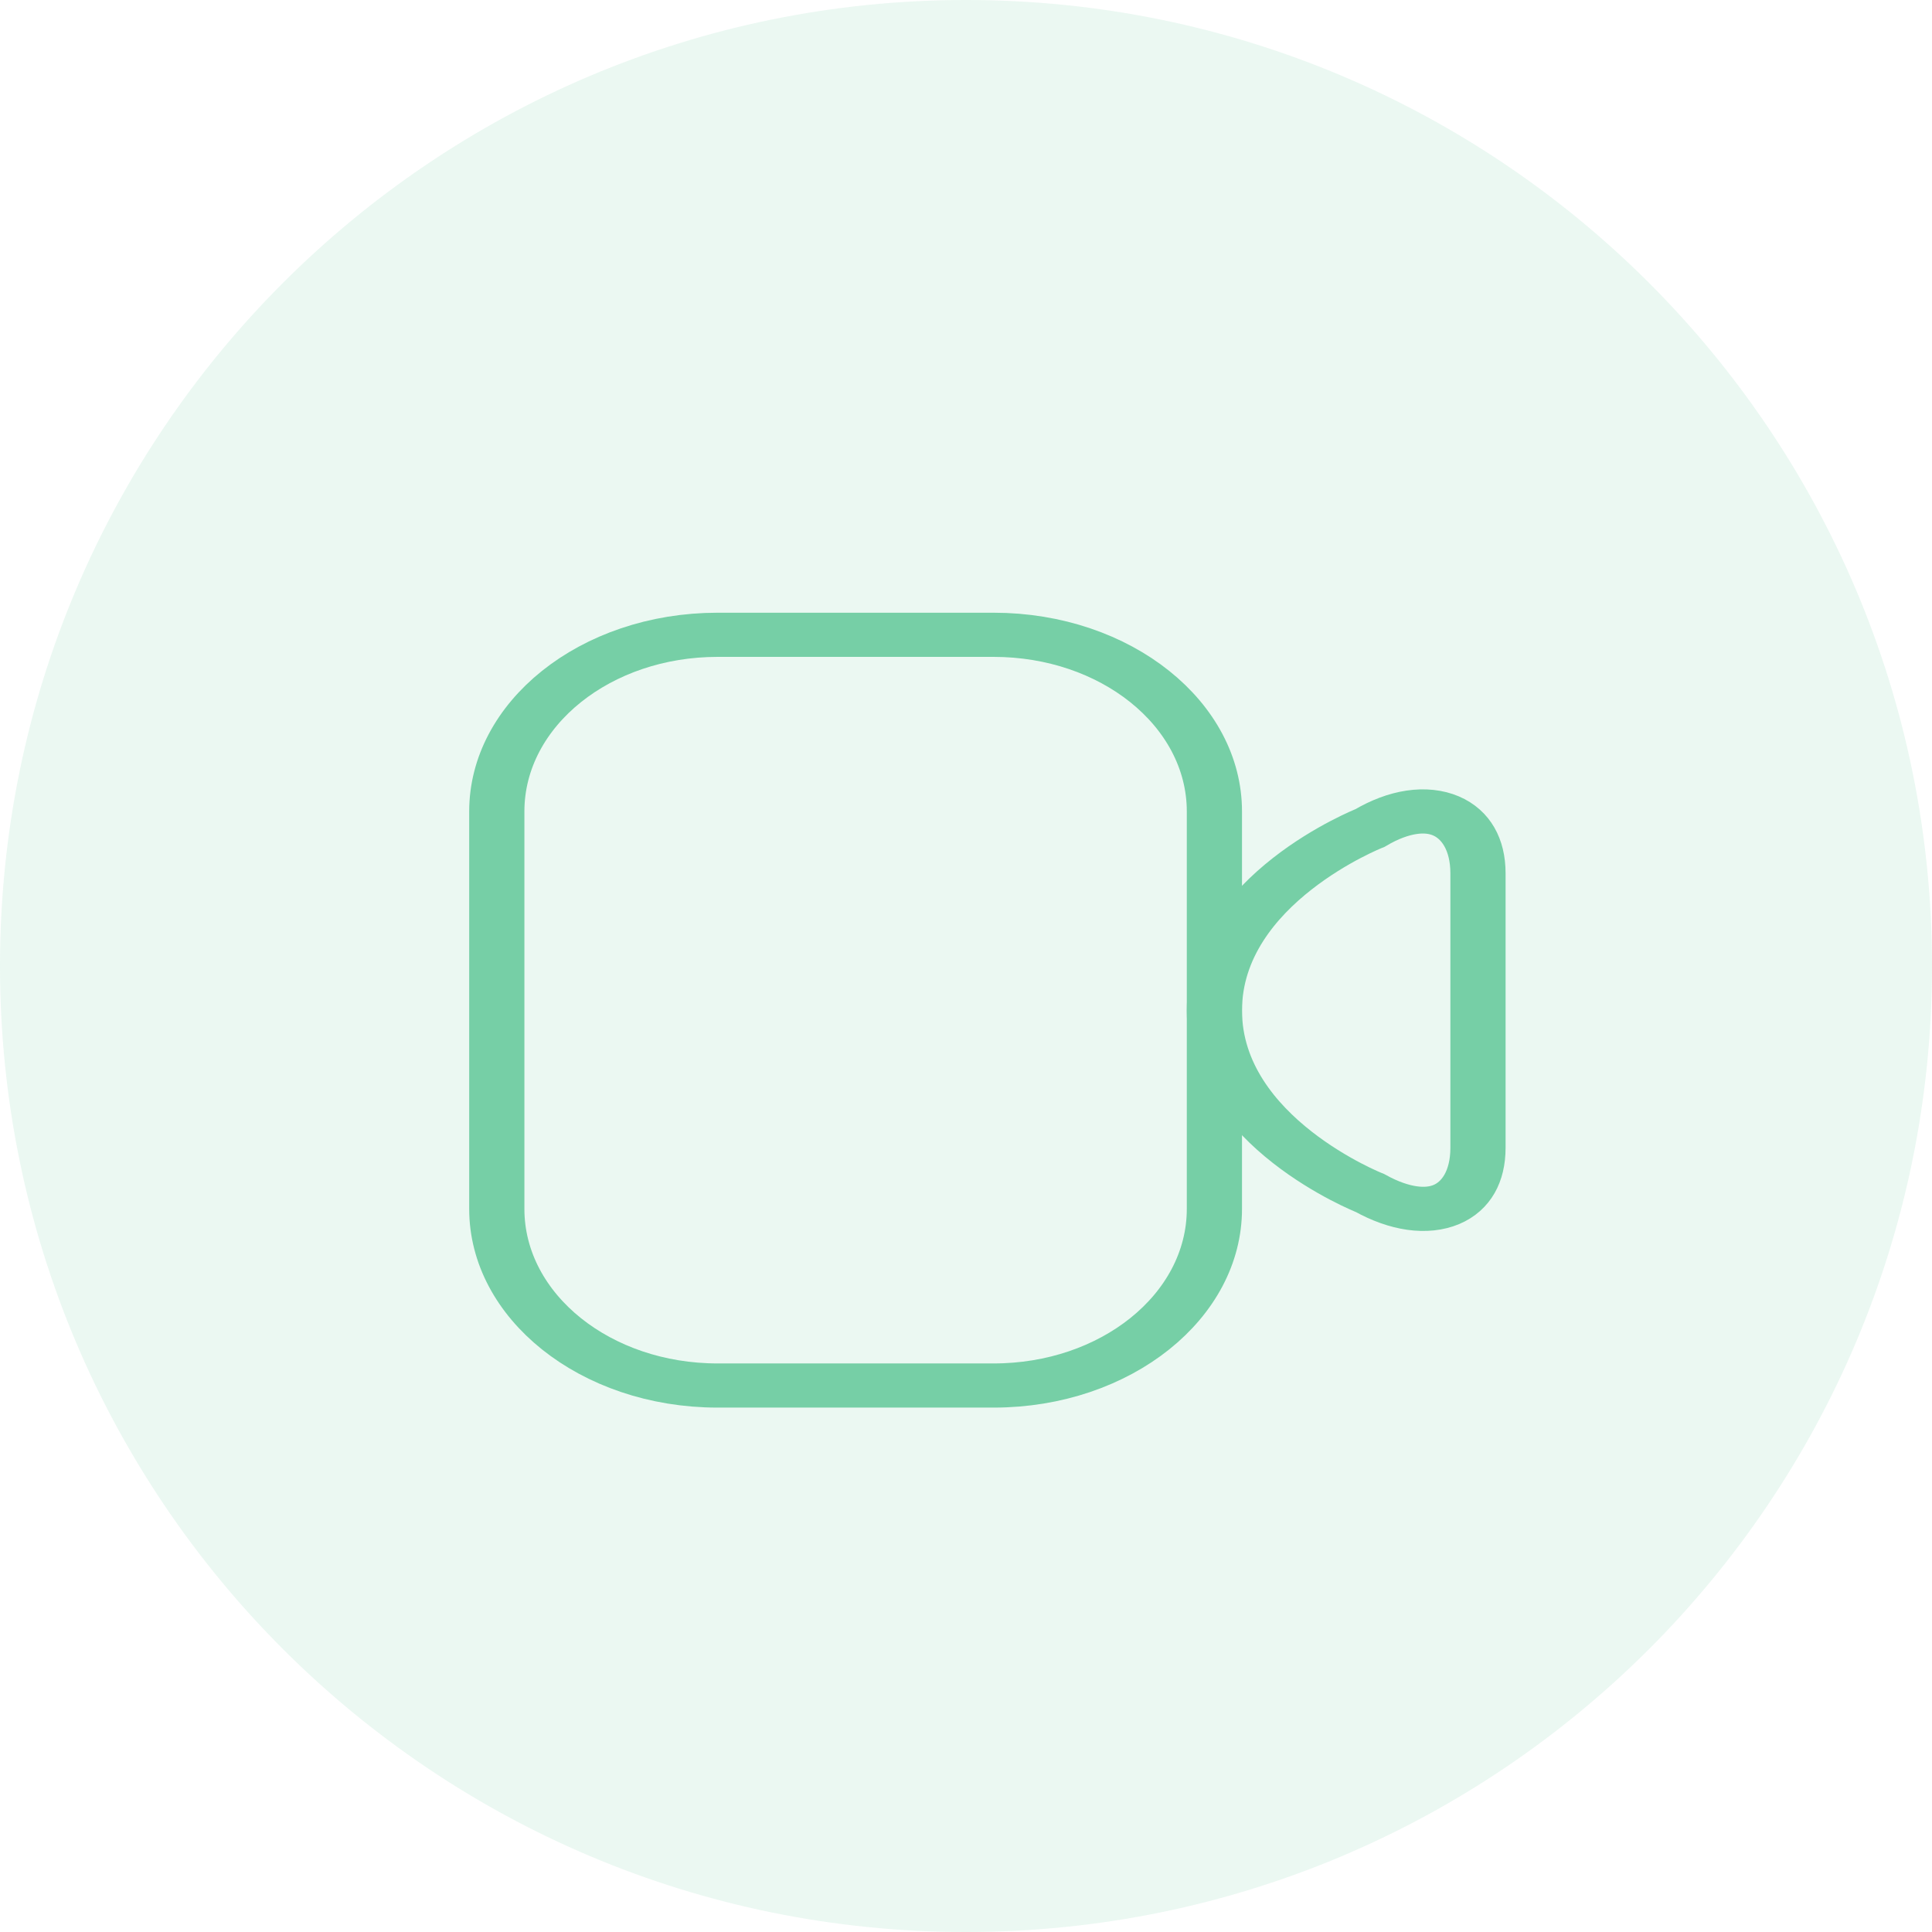
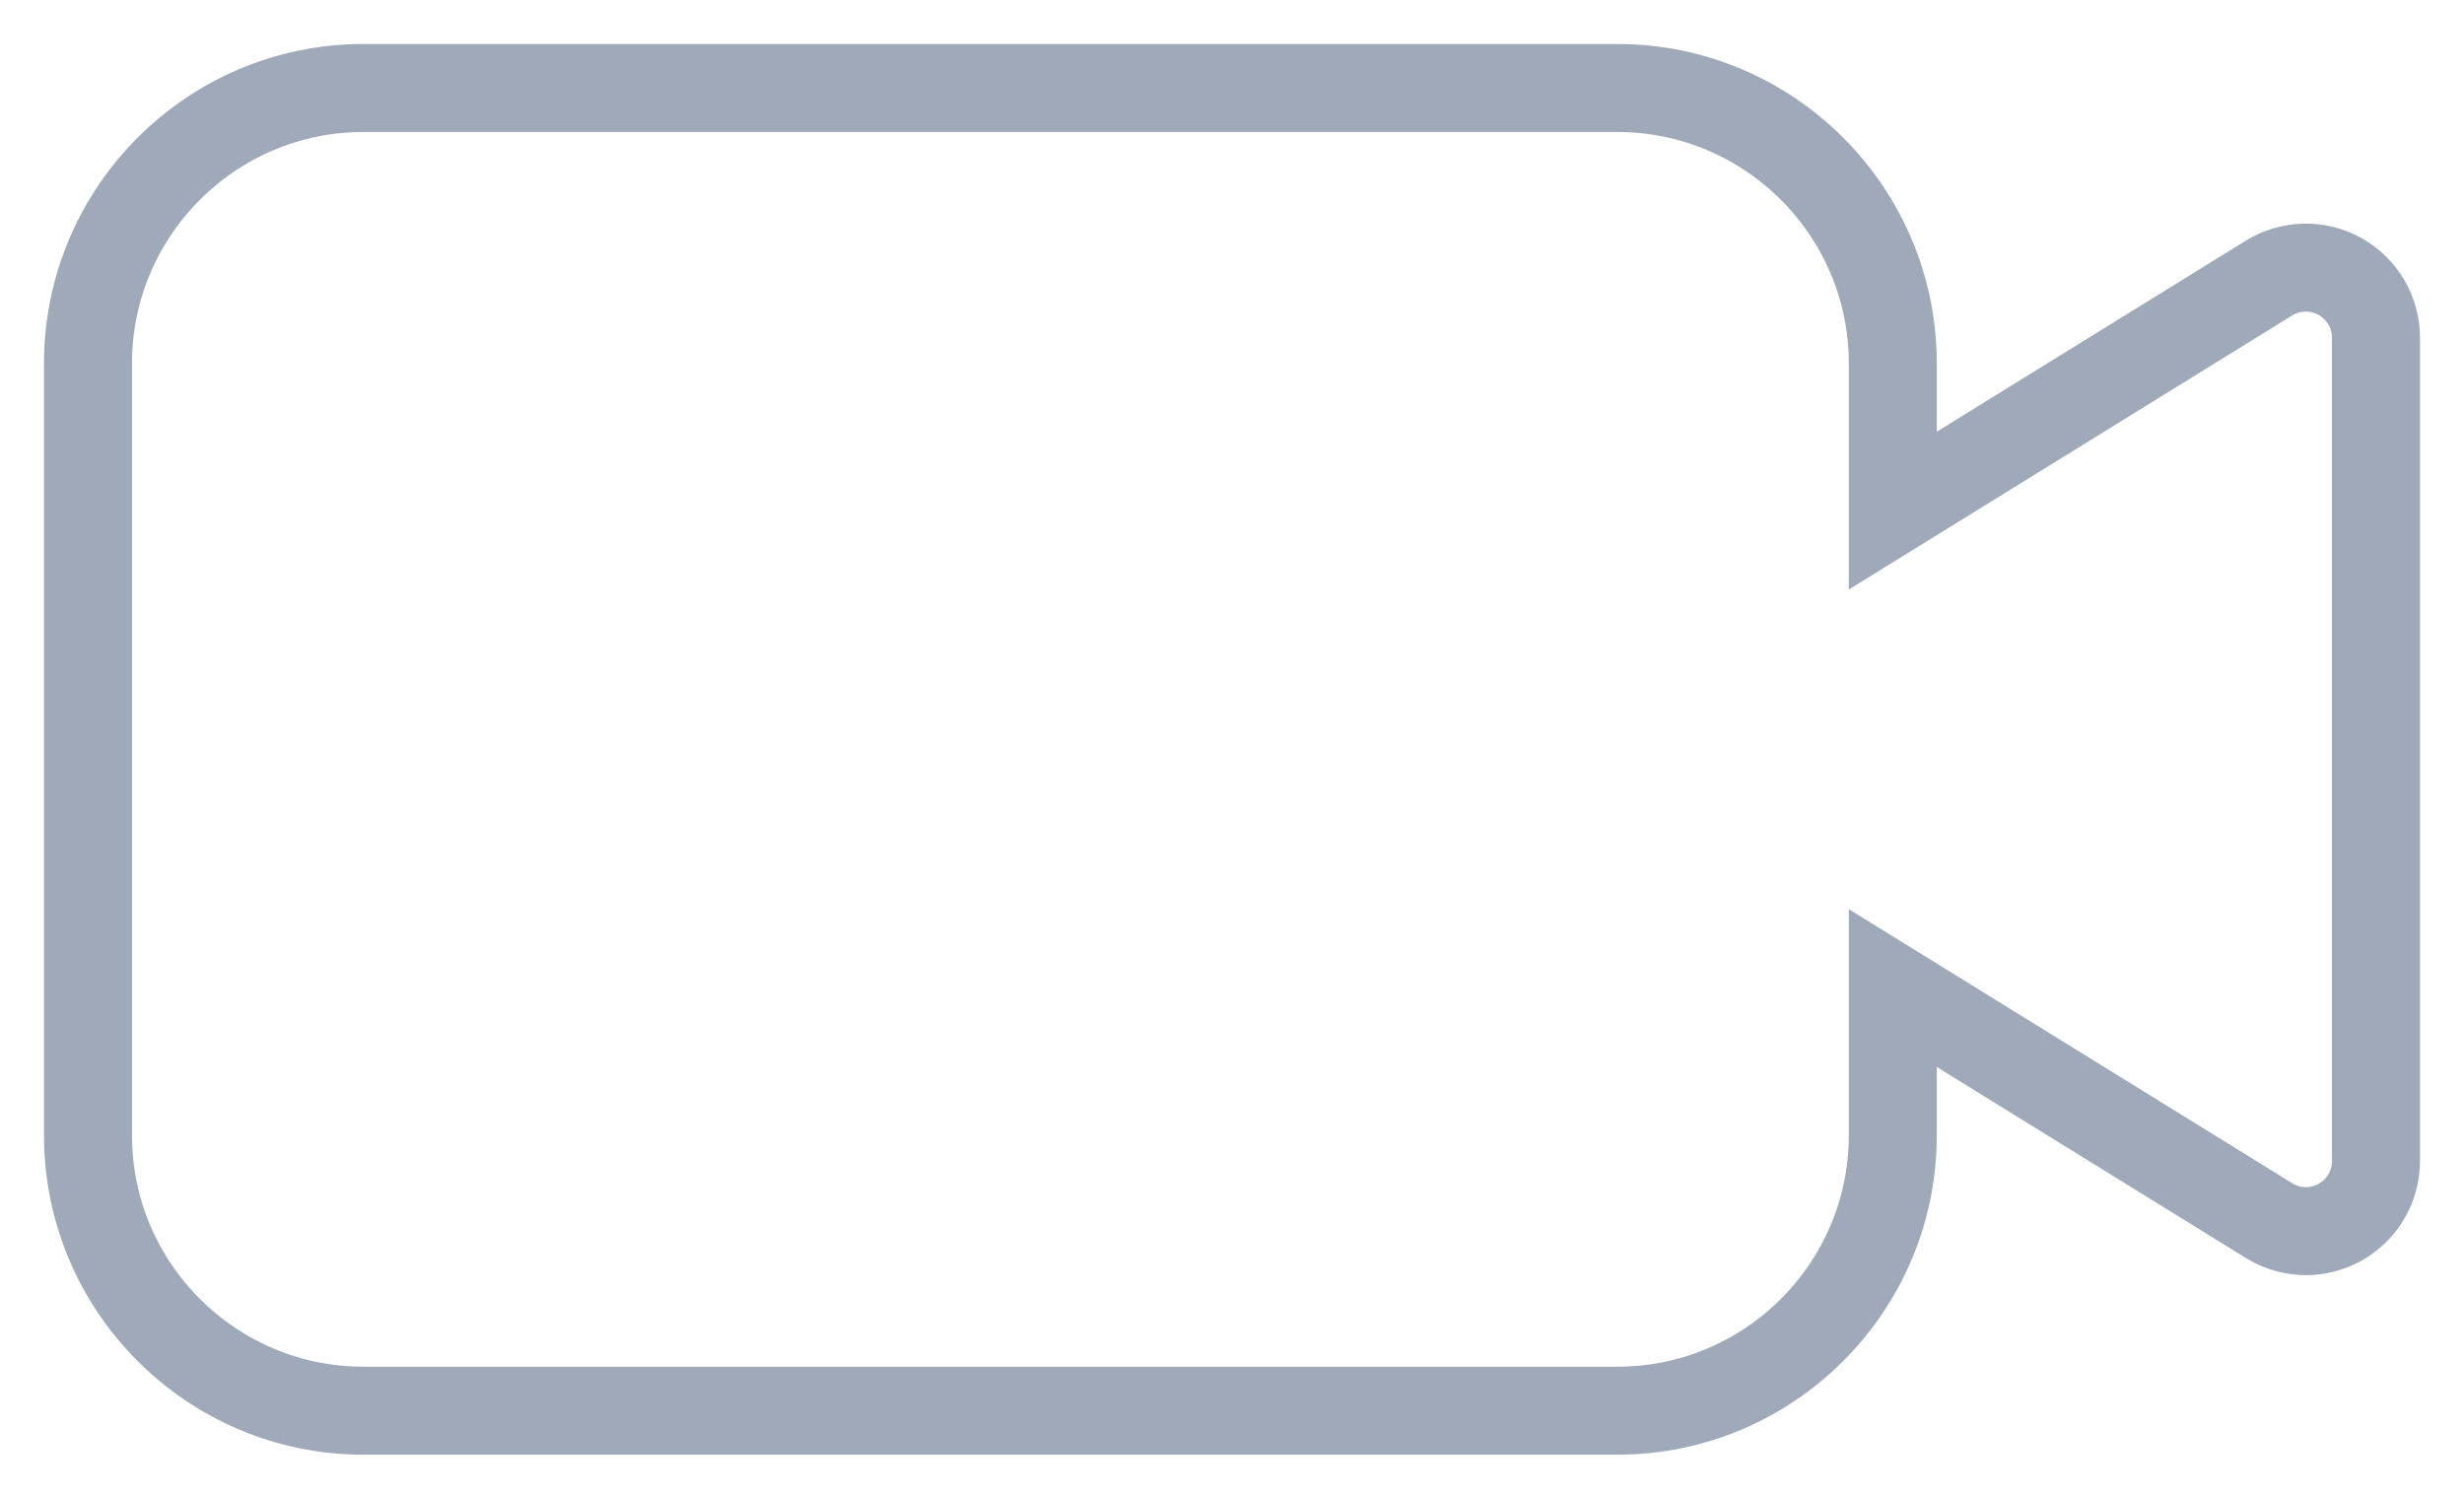
- <svg xmlns="http://www.w3.org/2000/svg" width="35px" height="35px" viewBox="0 0 35 35" version="1.1">
-   <defs />
-   <g id="Extra-icons" stroke="none" stroke-width="1" fill="none" fill-rule="evenodd">
-     <g id="Extra-icons-sheet" transform="translate(-542, -366)">
-       <g id="icons_video" transform="translate(542, 366)">
-         <path d="M17.5,35 C27.165,35 35,27.165 35,17.5 C35,7.835 27.165,0 17.5,0 C7.835,0 0,7.835 0,17.5 C0,27.165 7.835,35 17.5,35 Z" id="Oval-109-Copy-2" fill="#76CFA6" opacity="0.15" />
-         <g transform="translate(9, 11.5)" id="Rectangle-20-+-Path-16" stroke="#76CFA6">
-           <g transform="scale(1.0, 0.8)">
-             <rect id="Rectangle-20" x="0" y="0" width="13" height="17" rx="4" />
-             <path d="M13,8.508 C13,11.253 15.819,12.641 15.819,12.641 C16.9,13.391 17.775,12.926 17.775,11.616 L17.775,5.4 C17.775,4.084 16.877,3.592 15.819,4.375 C15.819,4.375 13,5.763 13,8.508 Z" id="Path-16" />
-           </g>
-         </g>
-       </g>
-     </g>
-   </g>
+ <svg xmlns="http://www.w3.org/2000/svg" width="28" height="17" viewBox="0 0 28 17" fill="none">
+   <path d="M26.591 3.142C26.339 3.001 26.03 3.009 25.784 3.16L21.509 5.803V4.129C21.509 2.404 20.105 1 18.379 1H4.129C2.404 1 1 2.404 1 4.129V12.904C1 14.629 2.404 16.032 4.129 16.032H18.38C20.105 16.032 21.509 14.629 21.509 12.904V11.229L25.785 13.872C25.913 13.951 26.058 13.992 26.204 13.992C26.337 13.992 26.471 13.957 26.591 13.891C26.843 13.75 27 13.483 27 13.195V3.837C27 3.549 26.843 3.283 26.591 3.142Z" stroke="#9FA9BA" />
</svg>
